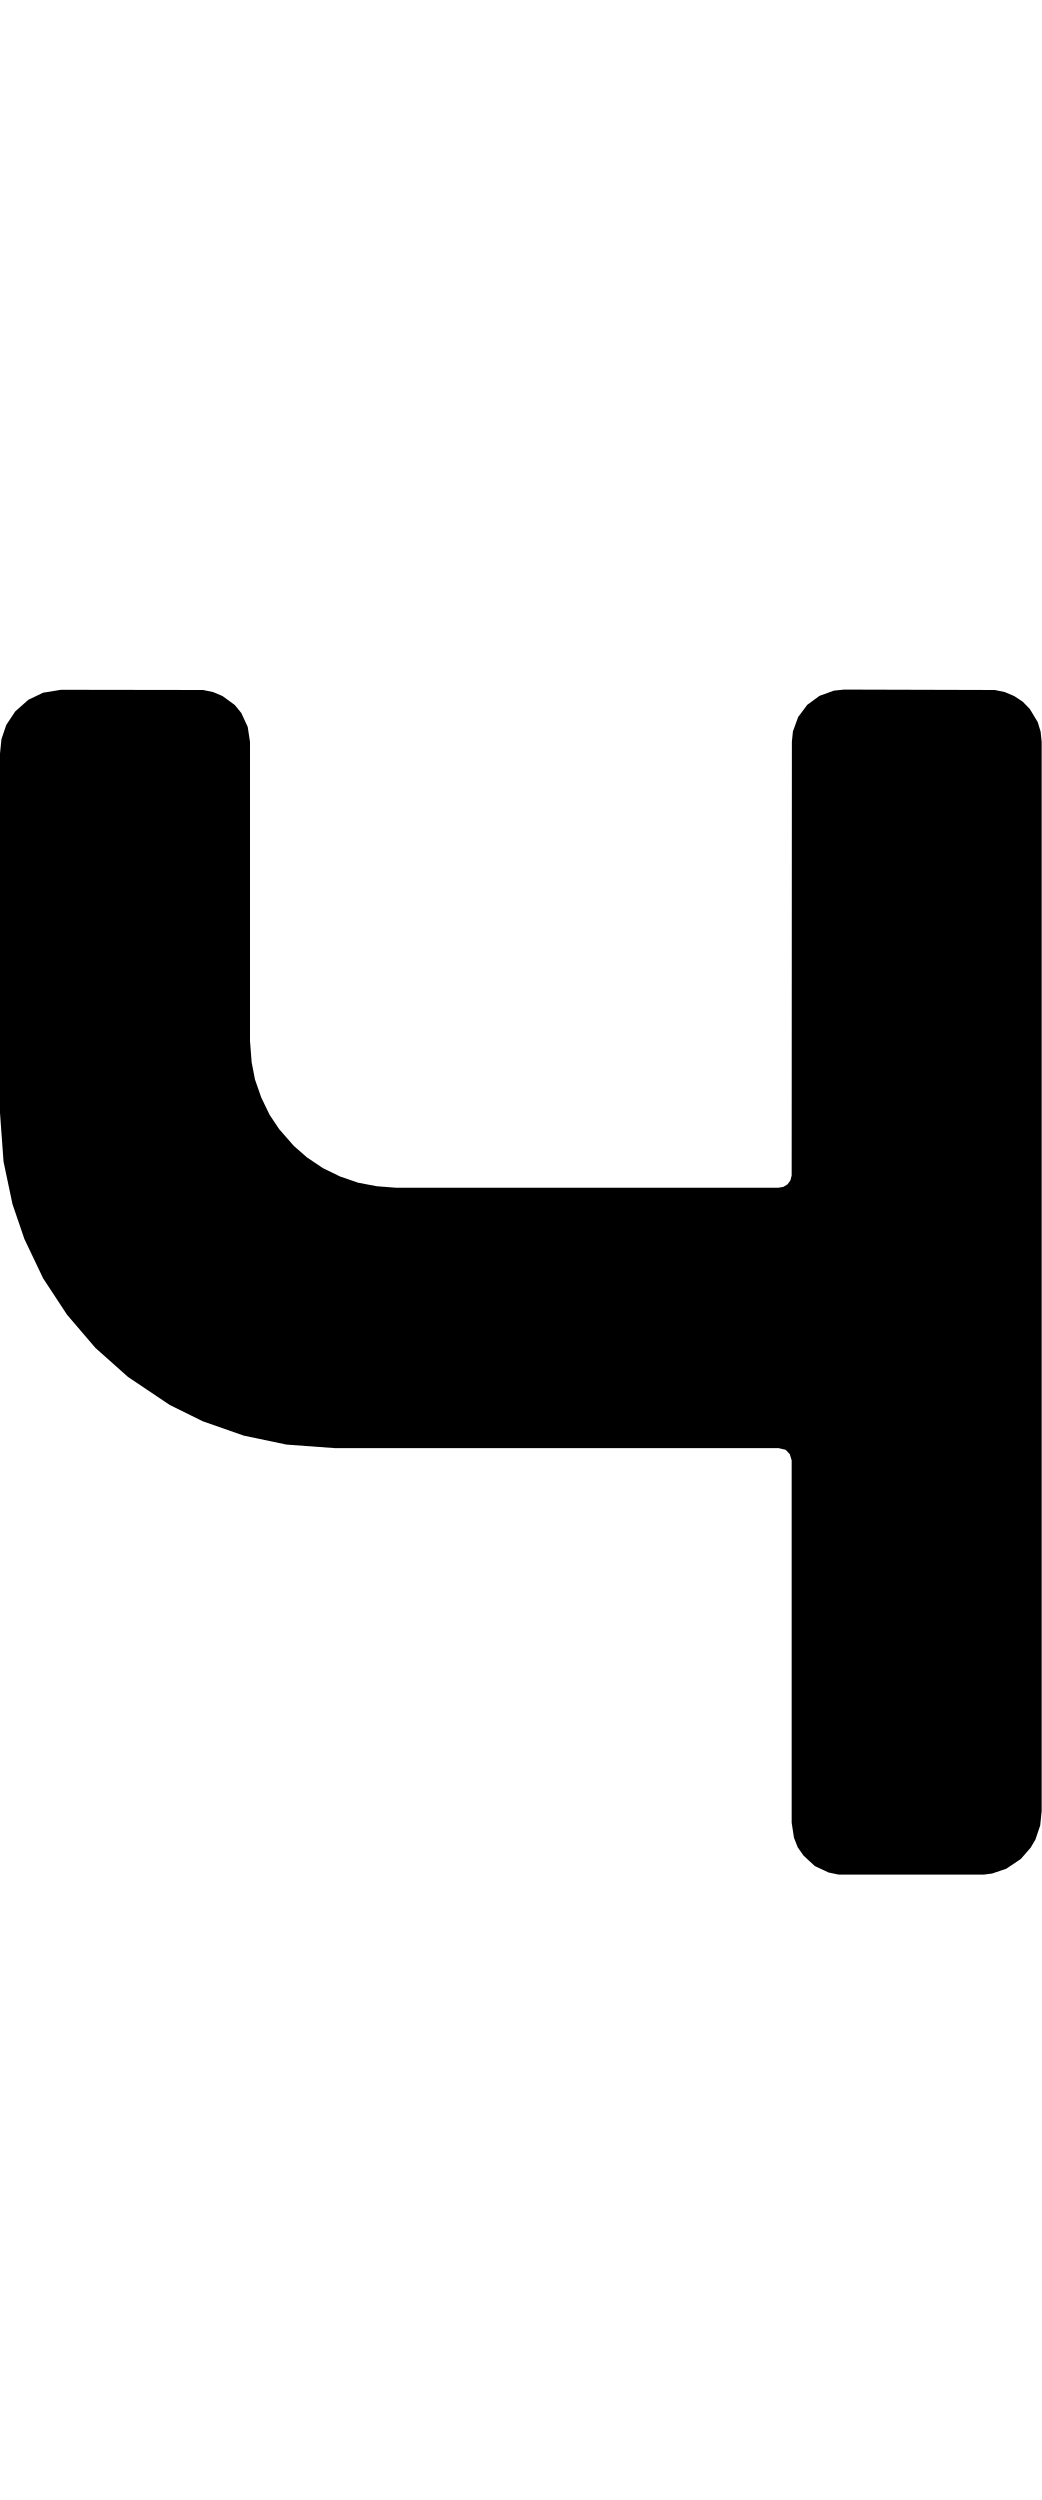
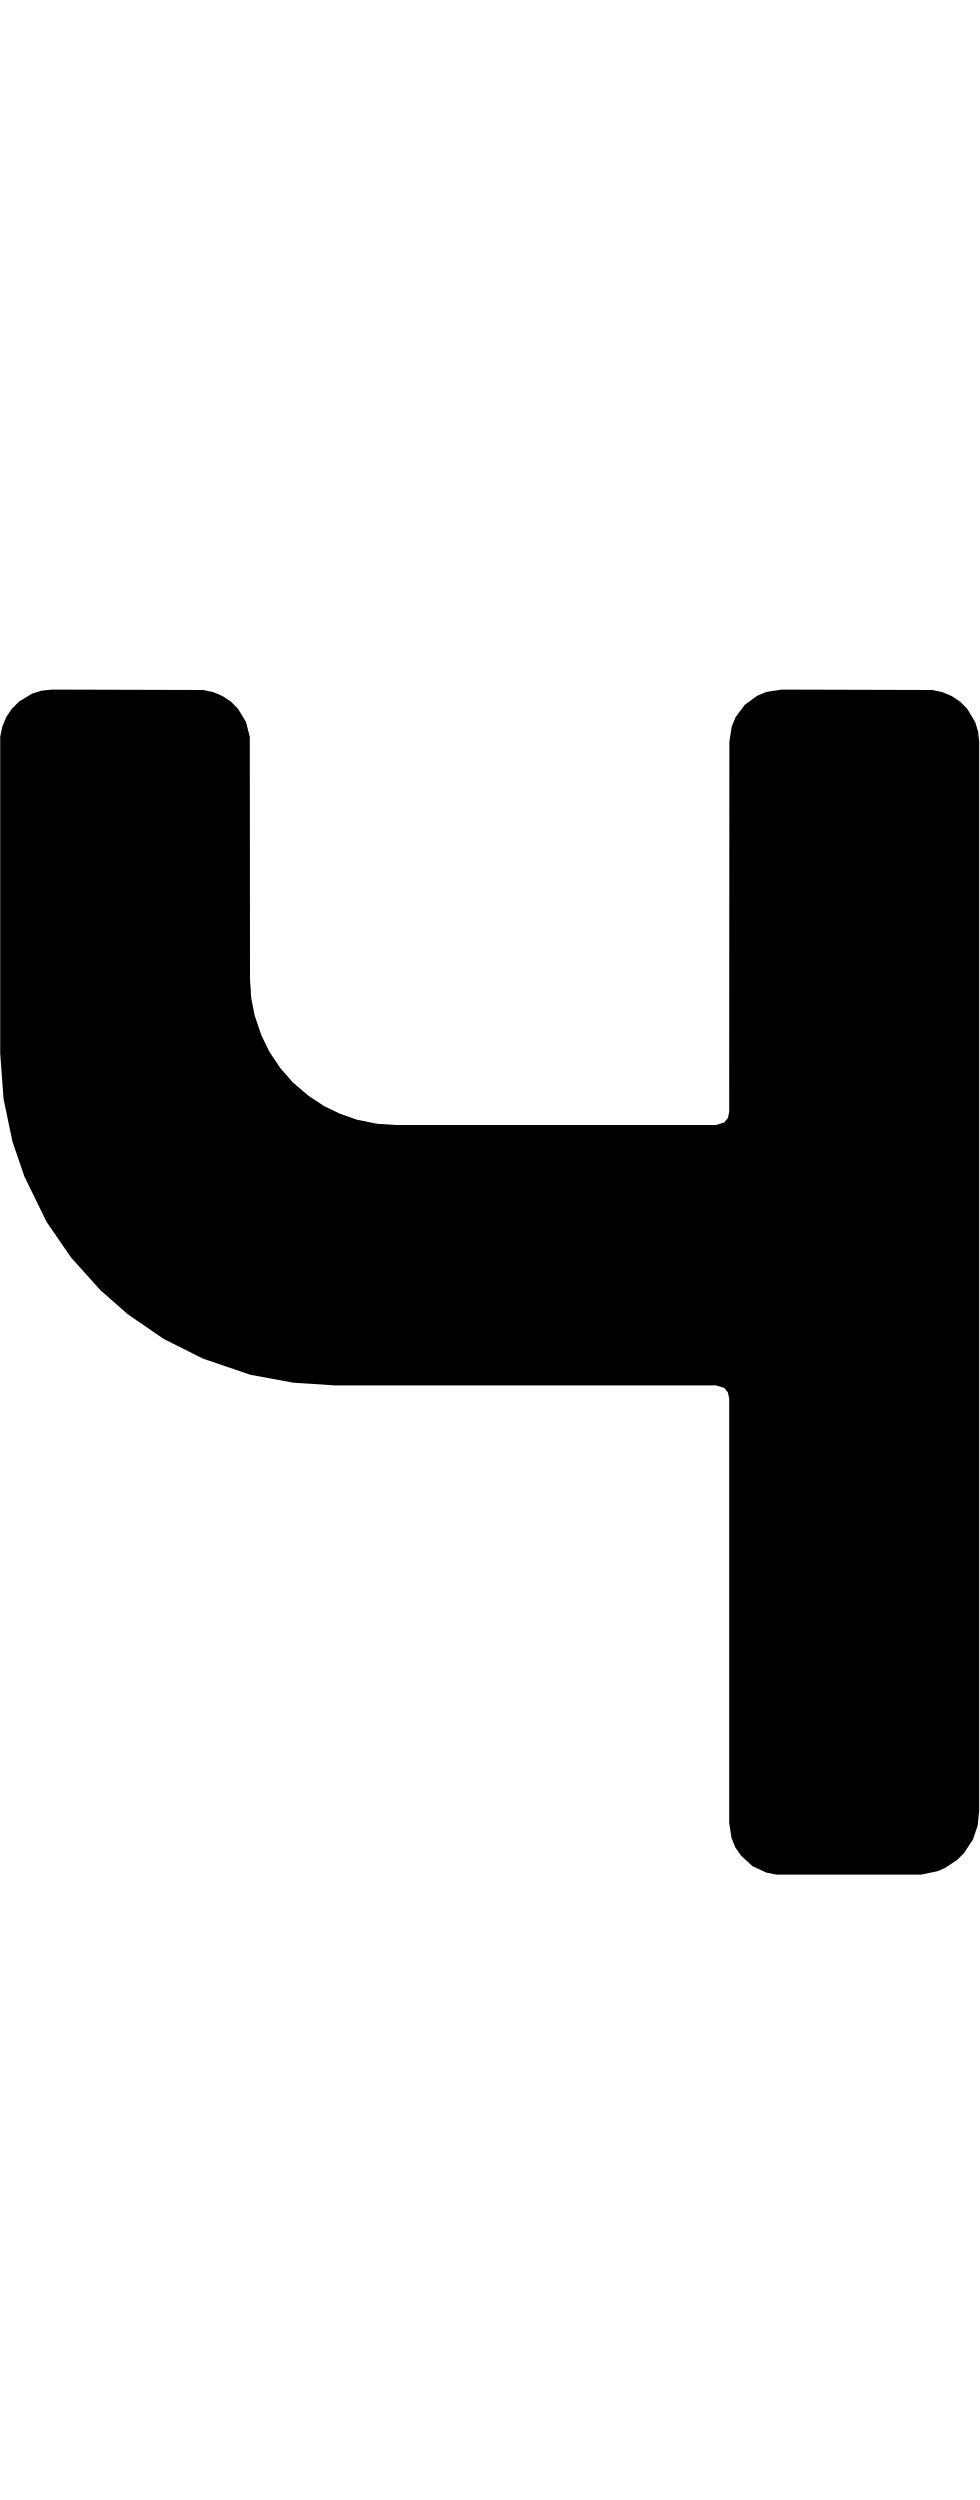
- <svg xmlns="http://www.w3.org/2000/svg" viewBox="0 0 500 1200" width="500" height="1200">
-   <path fill="#000" fill-rule="evenodd" d="M3 348 L7.3 341.5 L13.6 335.9 L20.7 332.5 L29.3 331.1 L97.5 331.2 L102.3 332.2 L106.8 334.1 L112.7 338.4 L115.8 342.2 L118.9 348.9 L120 356.1 L120 499.7 L120.8 510 L122.4 518.2 L125.4 526.8 L129.4 535.1 L134 542 L141.1 550.1 L147.4 555.6 L155 560.7 L163.2 564.7 L171.9 567.7 L180.9 569.4 L190 570.1 L373.7 570.1 L376 569.7 L378 568.5 L379.4 566.6 L380 564.2 L380.1 356 L380.6 351.1 L383.1 344.2 L387.5 338.3 L393.4 334 L400.3 331.5 L405.2 331 L477.5 331.2 L482.3 332.2 L486.8 334.1 L490.9 336.8 L494.3 340.3 L498.1 346.6 L499.5 351.2 L500 356.1 L500 869.3 L499.3 876.2 L497 883 L494.7 886.9 L490 892.3 L483 897 L476.2 899.3 L472.3 899.8 L402.5 899.8 L397.7 898.8 L391.1 895.7 L385.7 890.7 L382.9 886.7 L381.1 882.1 L380 874.9 L380 701 L379.1 698 L377.1 695.9 L373.7 695.1 L160.7 695.1 L137.5 693.4 L117 689.1 L97.3 682.2 L81.5 674.4 L61.4 660.9 L45.8 647 L32.2 631.1 L20.7 613.6 L11.7 594.7 L6 578 L1.7 557.6 L0 534.2 L0 361.7 L0.7 354.8 Z" />
+ <svg xmlns="http://www.w3.org/2000/svg" viewBox="0 0 470 1200" width="470" height="1200">
+   <path fill="#000" fill-rule="evenodd" d="M25 331 L97.5 331.2 L102.3 332.2 L106.8 334.1 L110.9 336.8 L114.3 340.3 L118.1 346.6 L119.9 353.7 L120 470 L120.6 479.1 L122.2 487.3 L125.4 496.8 L129.4 505 L134.5 512.6 L140.5 519.5 L148.1 526 L155.7 531 L163.2 534.6 L171.1 537.4 L180.9 539.4 L190 540 L343.7 540 L347.6 538.8 L349.4 536.6 L350 533.7 L350.1 356 L351.2 348.8 L353.1 344.2 L357.5 338.3 L363.4 334 L367.9 332.1 L375.2 331 L447.5 331.2 L452.3 332.2 L456.8 334.1 L460.9 336.8 L464.3 340.3 L468.1 346.6 L469.5 351.2 L470 356.1 L470 869.3 L469.3 876.2 L467 883 L462.7 889.5 L459.5 892.7 L453.5 896.7 L449.9 898.2 L442.3 899.8 L372.5 899.8 L367.7 898.8 L361.1 895.7 L355.7 890.7 L352.9 886.7 L351.1 882.1 L350 874.9 L350 671.3 L349.4 668.4 L347.6 666.2 L343.7 665 L160.7 665 L140.8 663.7 L120.2 659.9 L97.3 652.1 L78.6 642.7 L61.4 630.9 L48.1 619.2 L34.1 603.6 L22.3 586.4 L11.7 564.7 L6 548 L1.7 527.5 L0.1 505.7 L0.1 353.6 L1.1 348.8 L3 344.2 L5.7 340.2 L9.2 336.7 L15.5 332.9 L20.1 331.5 Z" />
</svg>
